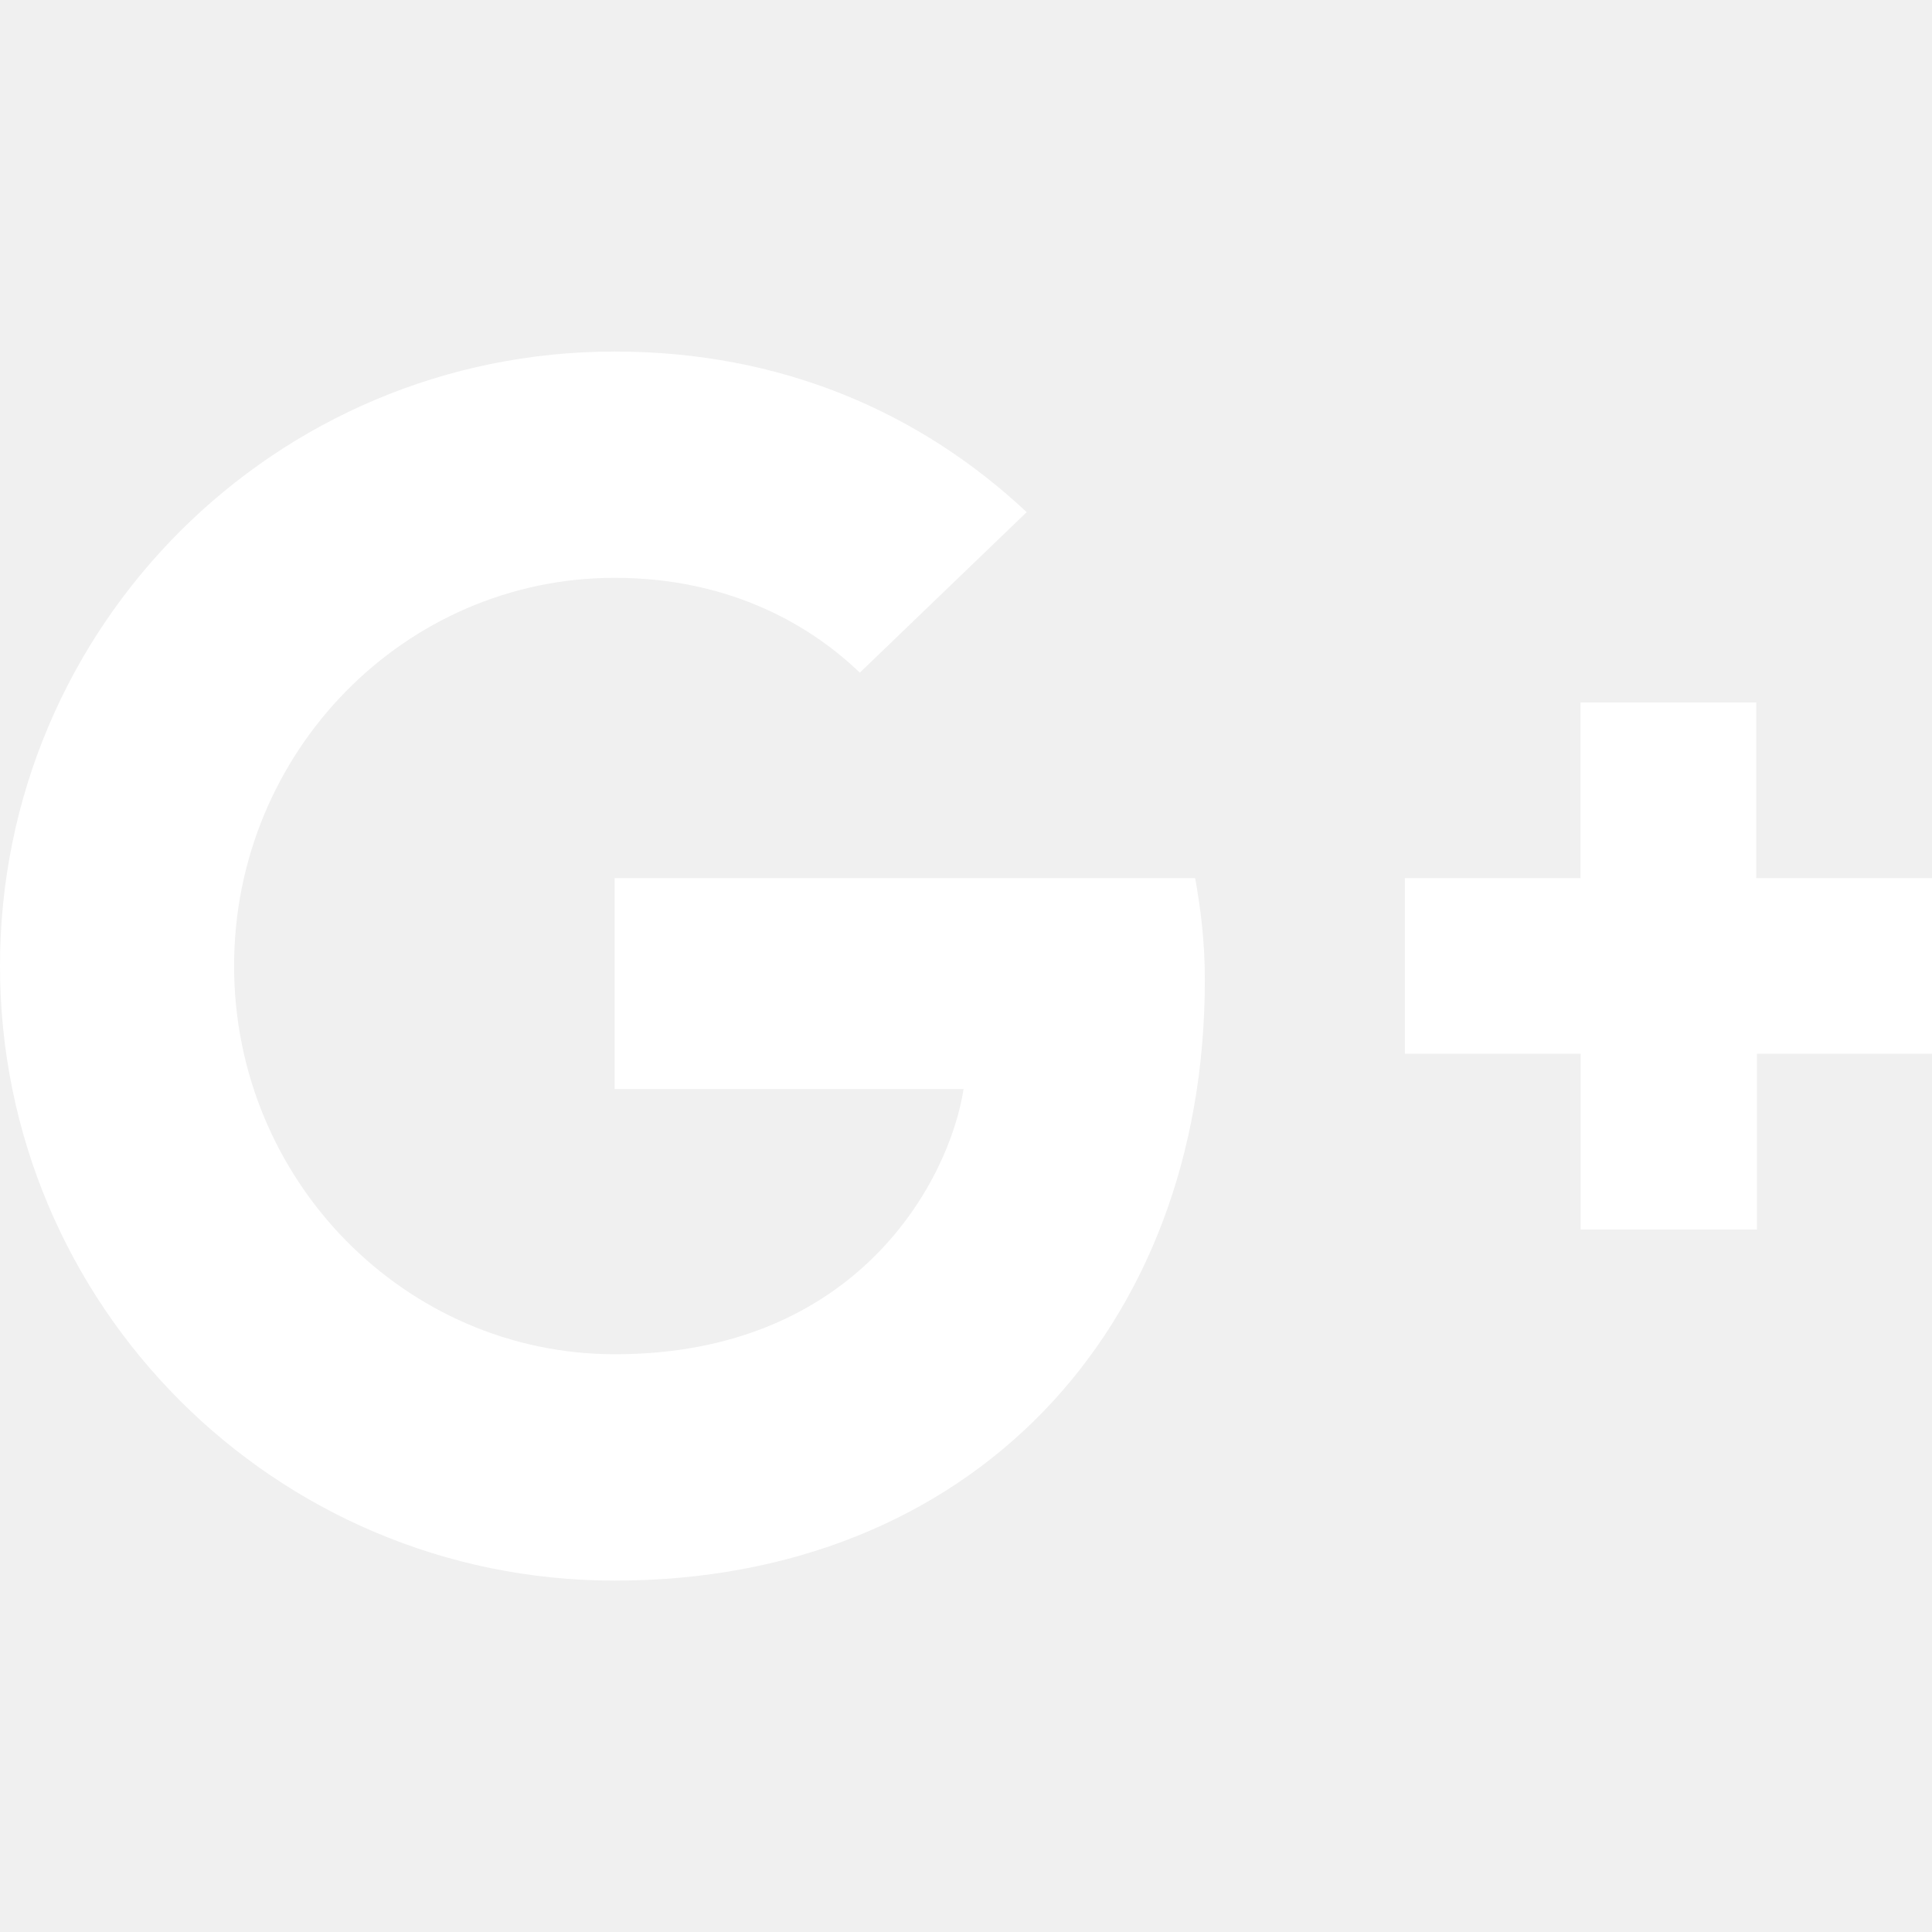
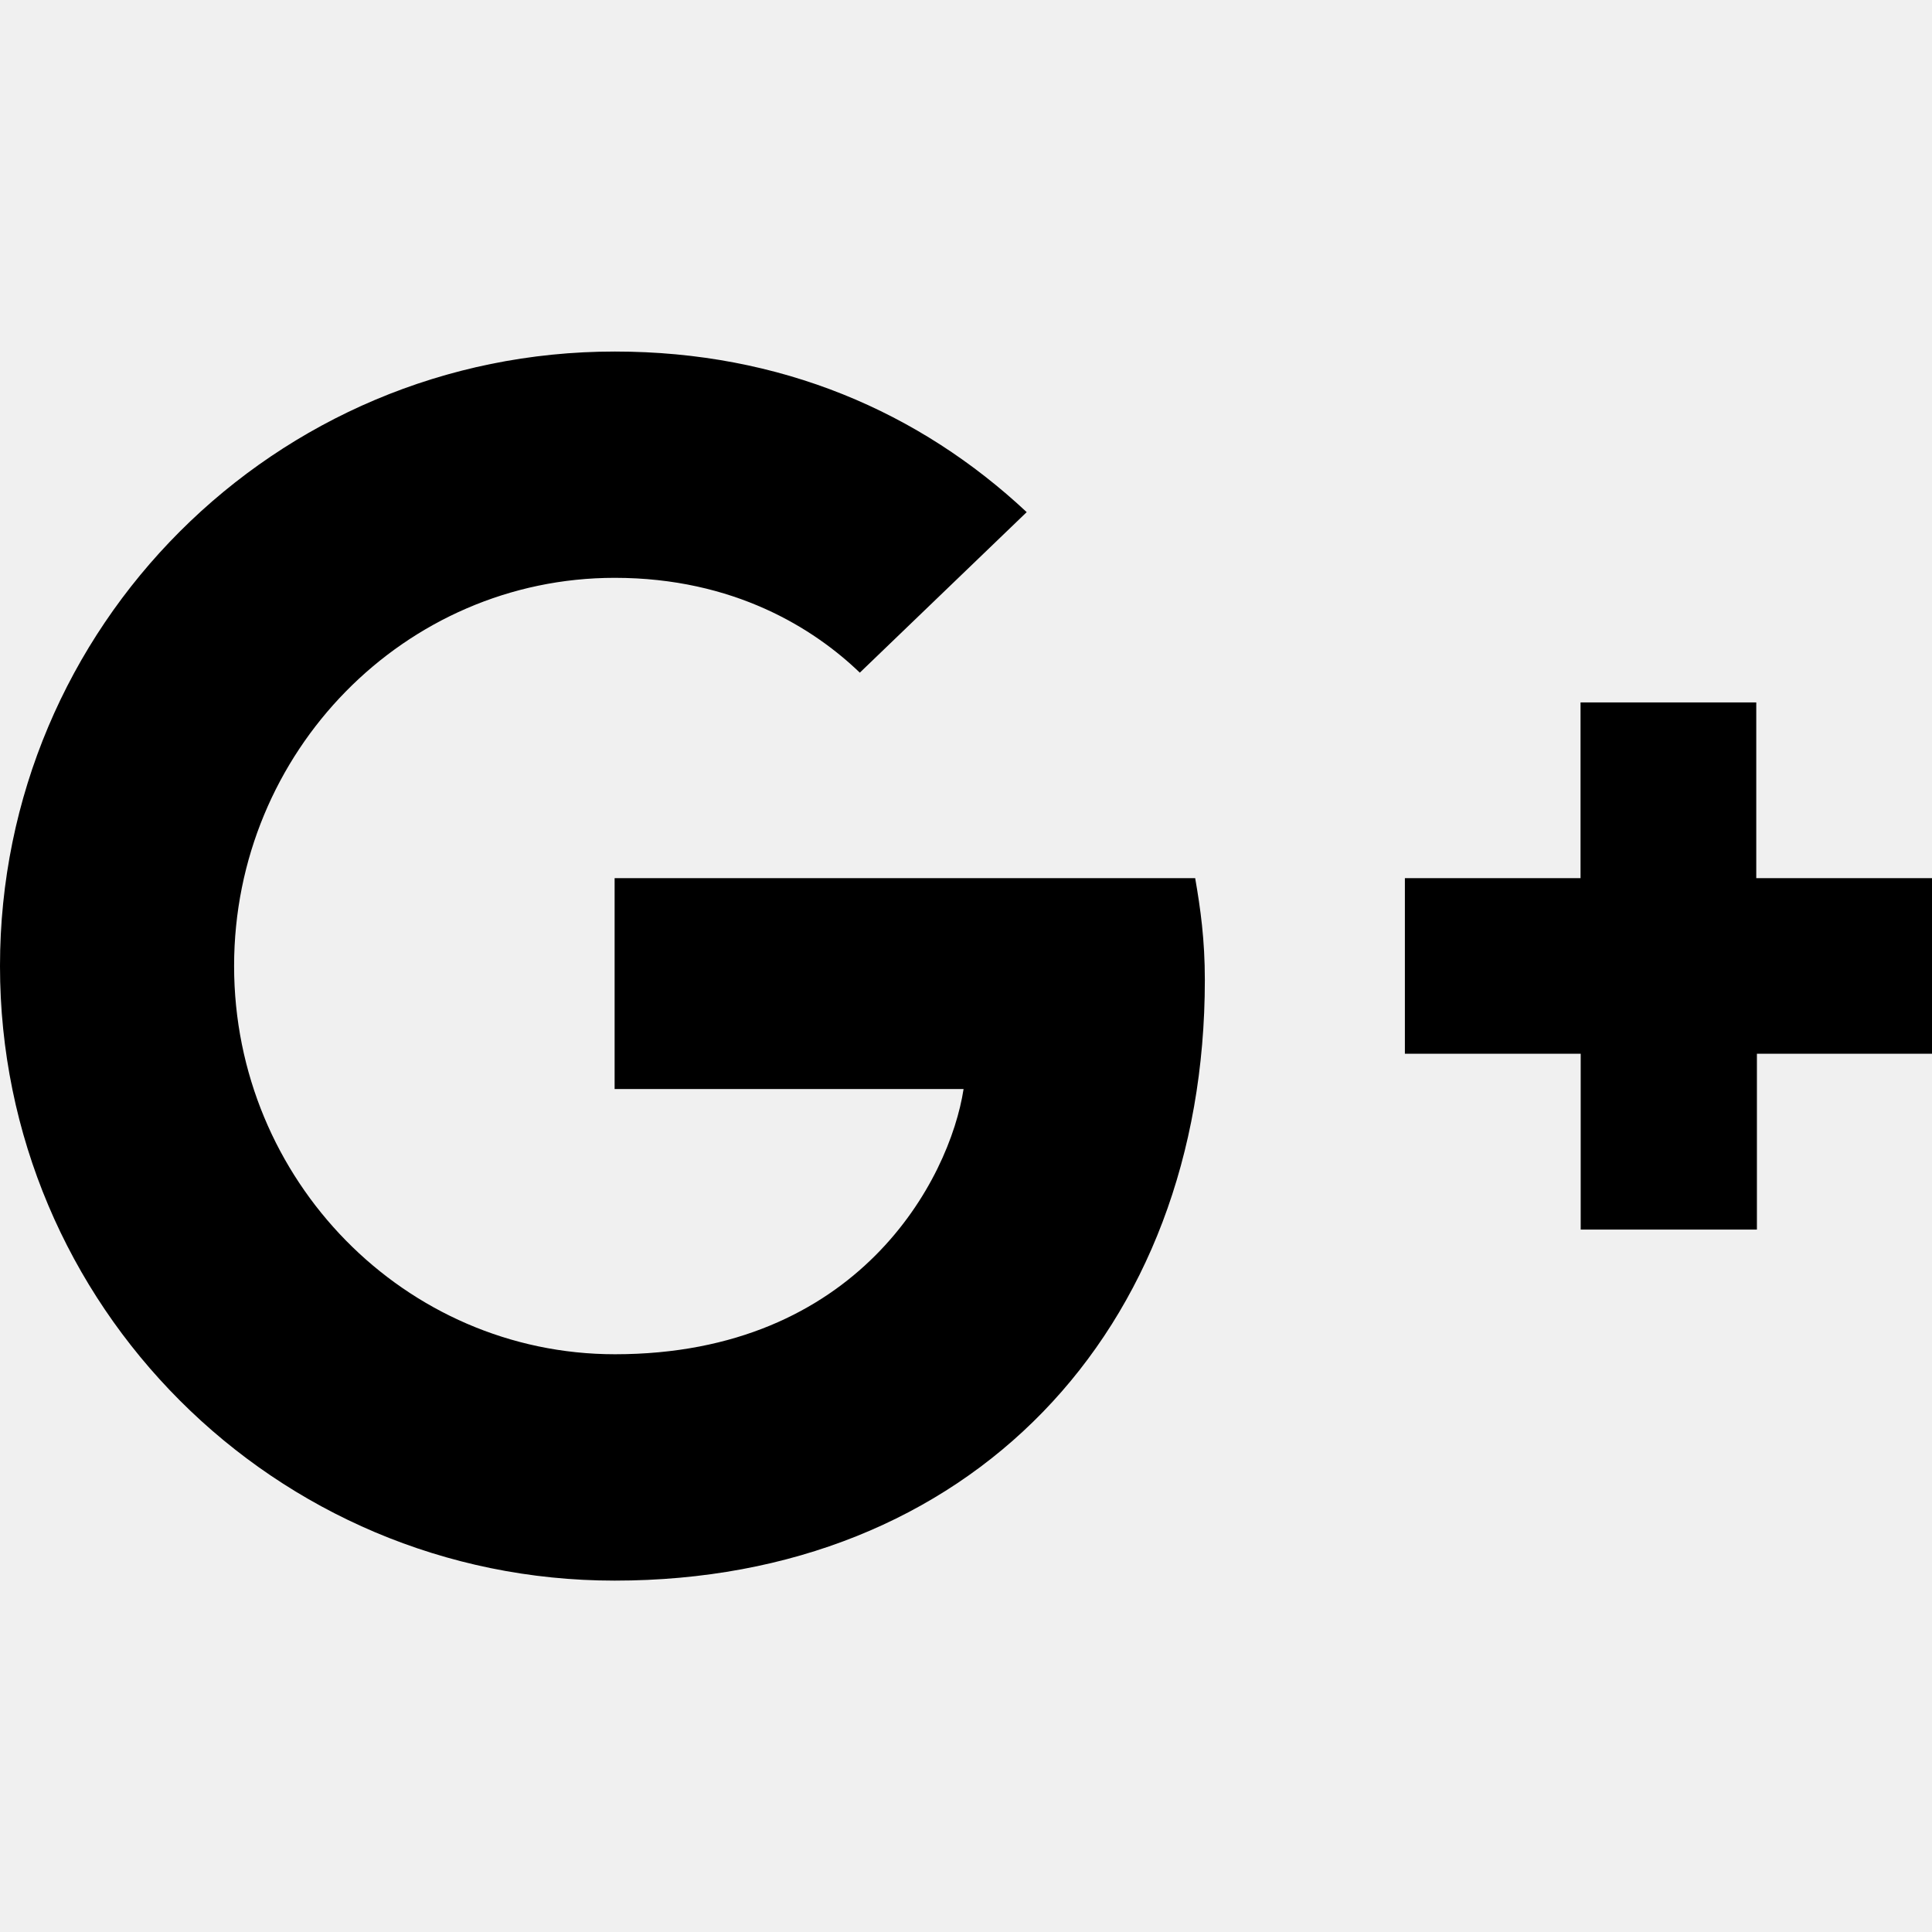
<svg xmlns="http://www.w3.org/2000/svg" role="img" viewBox="0 0 24 24">
-   <path fill="#ffffff" d="M7.635 10.909v2.619h4.335c-.173 1.125-1.31 3.295-4.331 3.295-2.604 0-4.731-2.16-4.731-4.823 0-2.662 2.122-4.822 4.728-4.822 1.485 0 2.479.633 3.045 1.178l2.073-1.994c-1.33-1.245-3.056-1.995-5.115-1.995C3.412 4.365 0 7.785 0 12s3.414 7.635 7.635 7.635c4.41 0 7.332-3.098 7.332-7.461 0-.501-.054-.885-.12-1.265H7.635zm16.365 0h-2.183V8.726h-2.183v2.183h-2.182v2.181h2.184v2.184h2.189V13.09H24" />
+   <path d="M7.635 10.909v2.619h4.335c-.173 1.125-1.31 3.295-4.331 3.295-2.604 0-4.731-2.16-4.731-4.823 0-2.662 2.122-4.822 4.728-4.822 1.485 0 2.479.633 3.045 1.178l2.073-1.994c-1.33-1.245-3.056-1.995-5.115-1.995C3.412 4.365 0 7.785 0 12s3.414 7.635 7.635 7.635c4.41 0 7.332-3.098 7.332-7.461 0-.501-.054-.885-.12-1.265H7.635zm16.365 0h-2.183V8.726h-2.183v2.183h-2.182v2.181h2.184v2.184h2.189V13.09H24" />
</svg>
